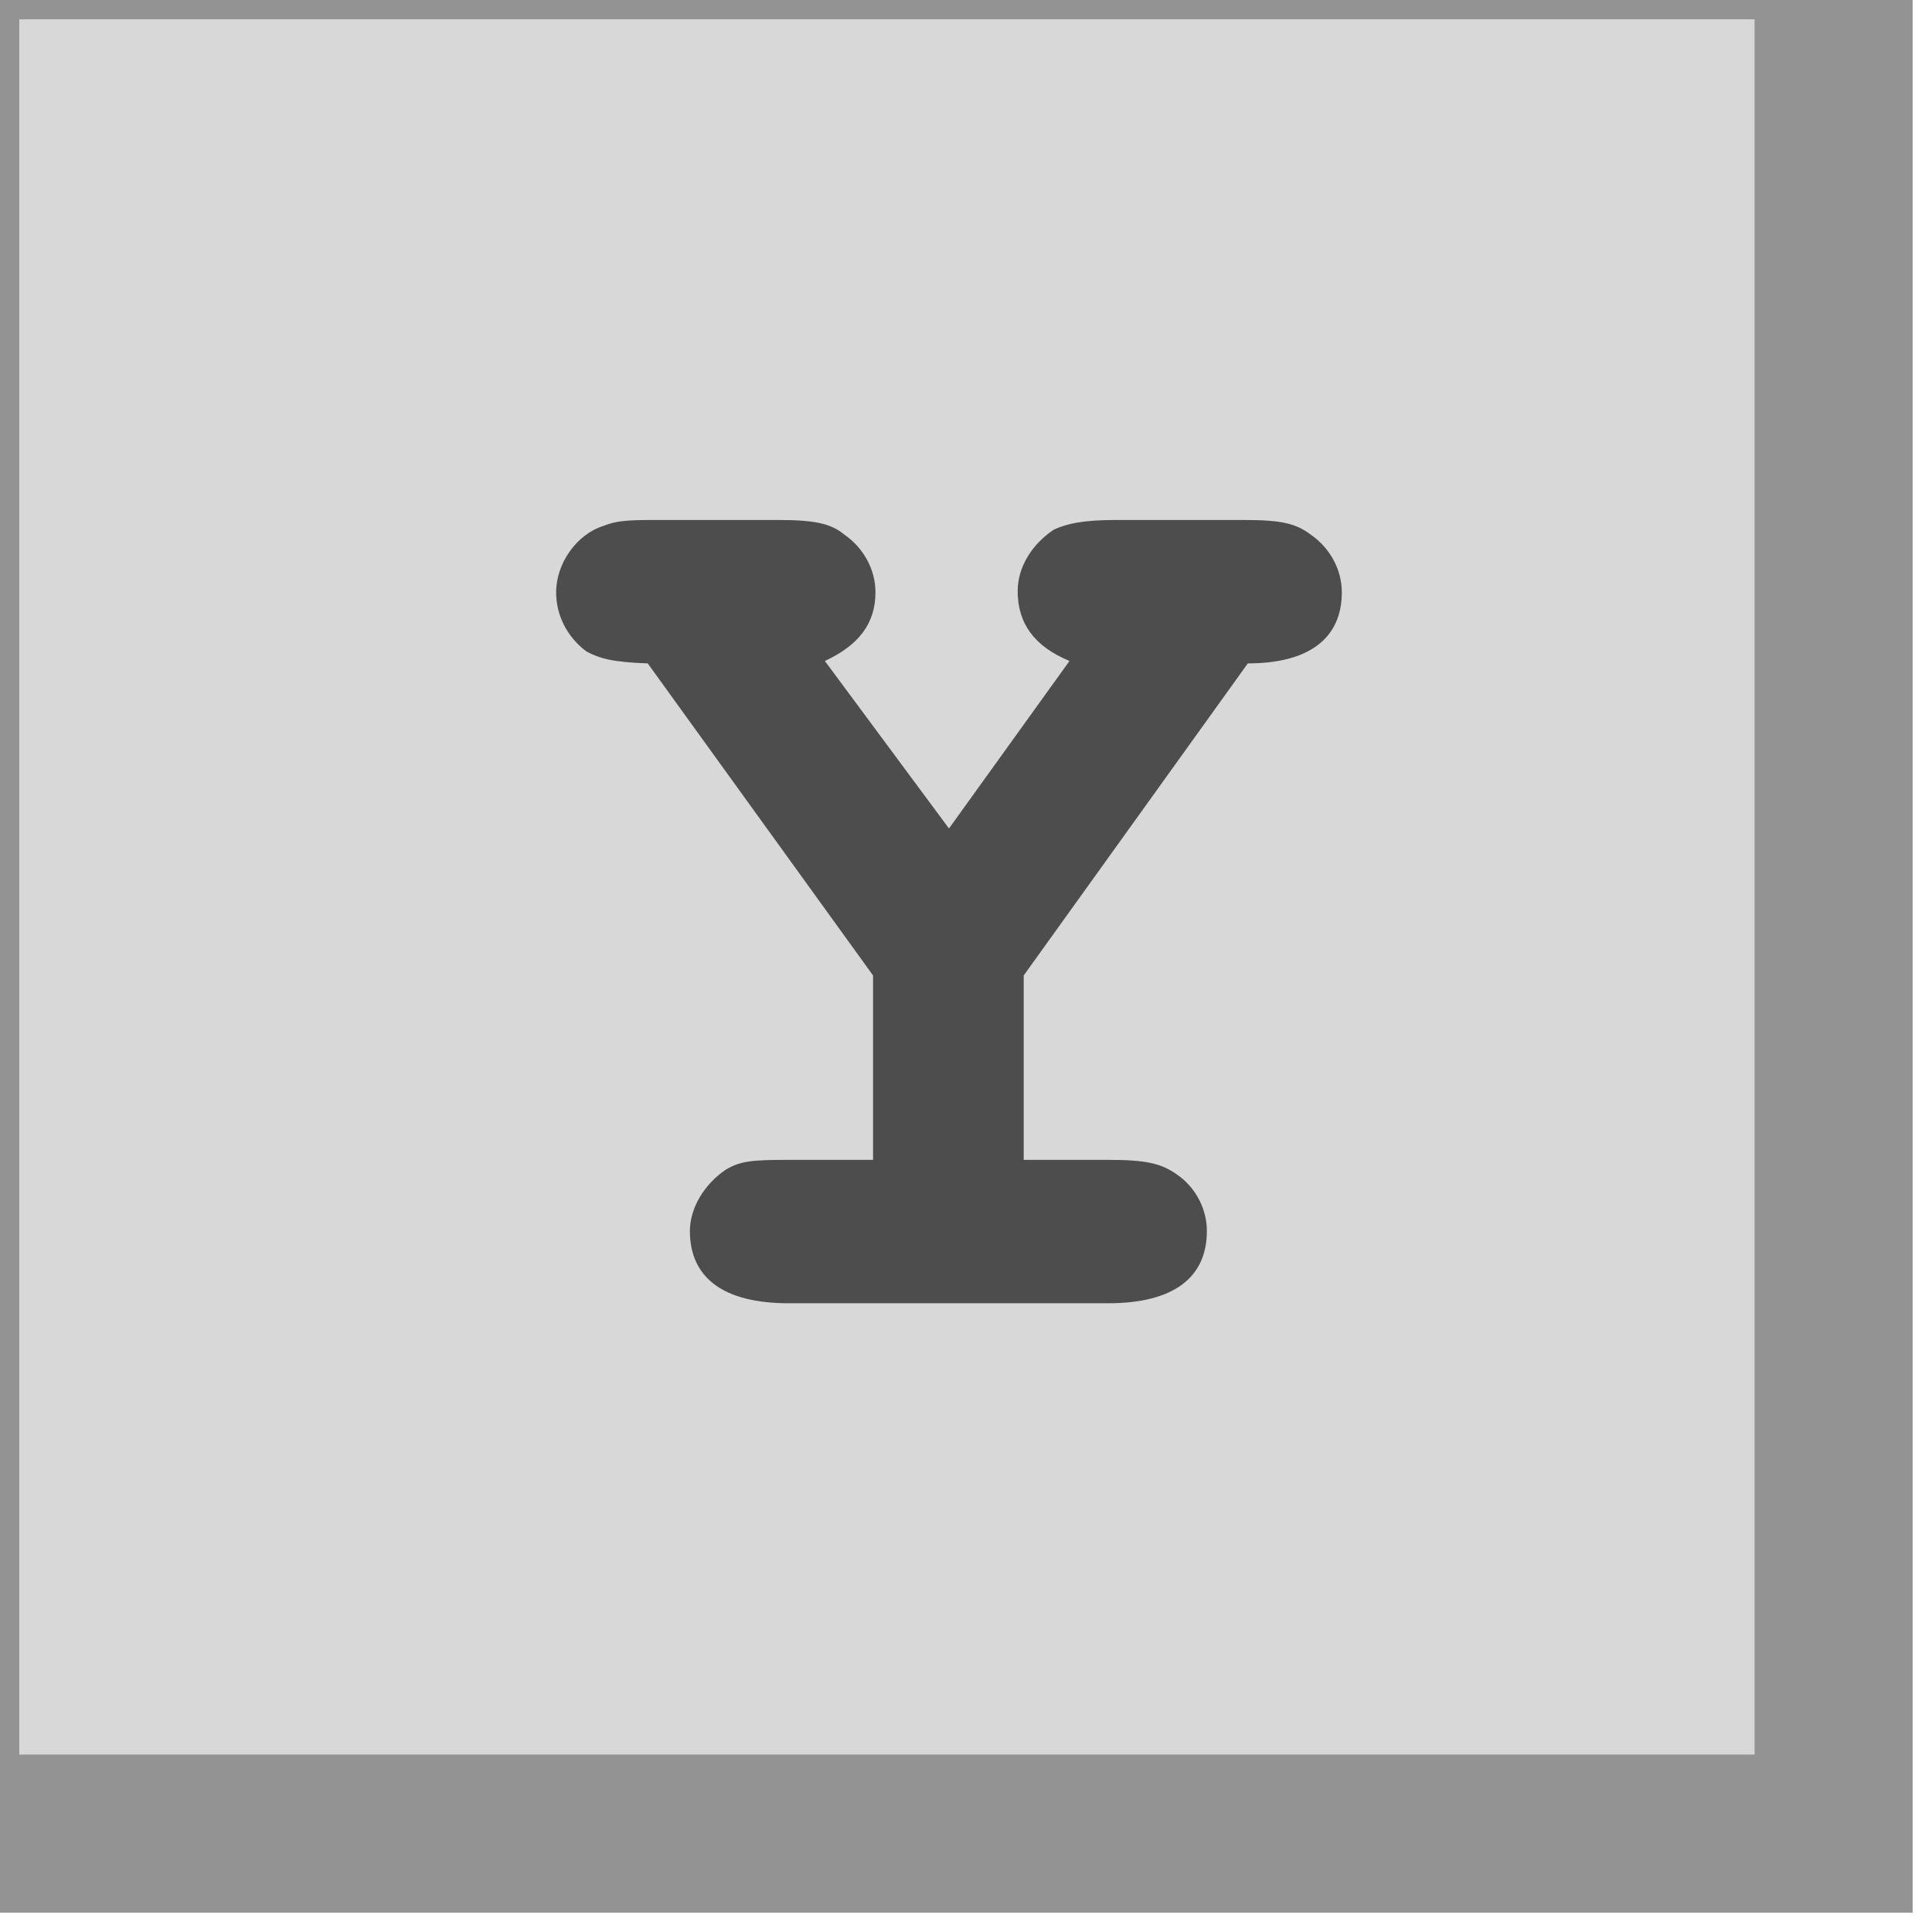
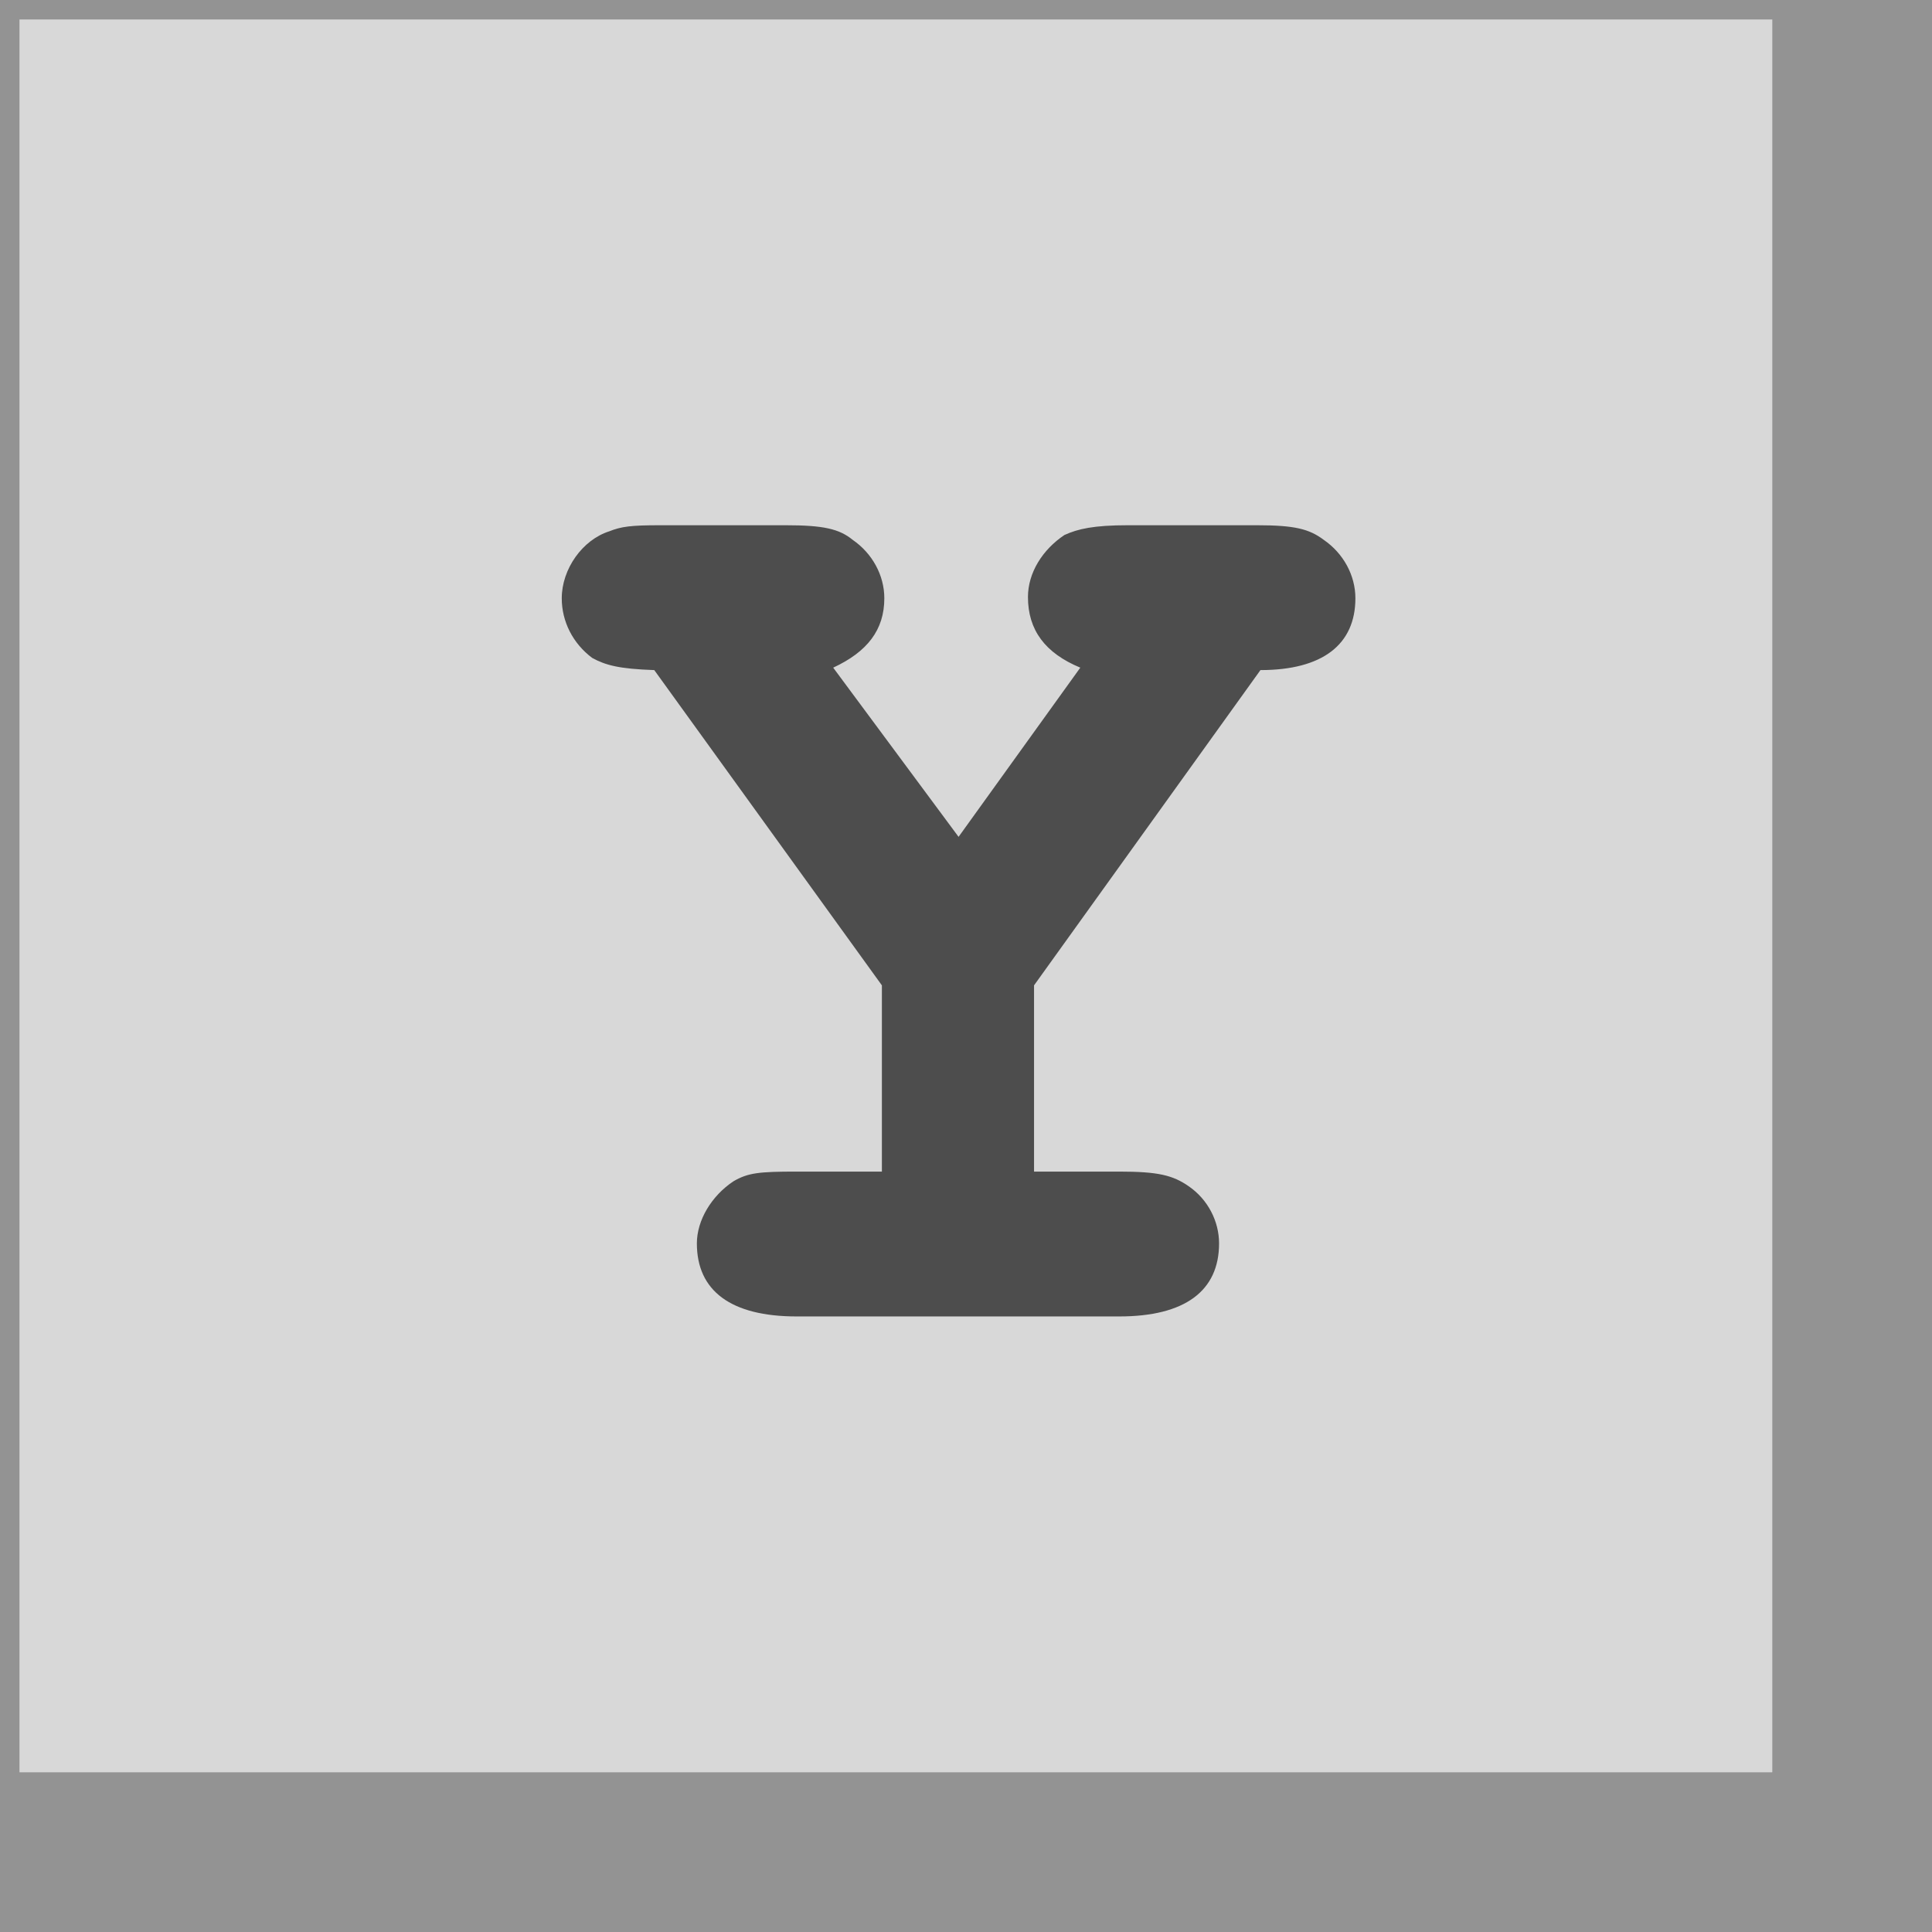
- <svg xmlns="http://www.w3.org/2000/svg">
-   <rect width="24.8px" height="24.8px" fill="#939393" />
-   <rect width="23px" height="23px" fill="#d8d8d8" stroke="#939393" stroke-width="0.5px" />
-   <text fill="#4d4d4d" x="6.9px" y="16.9px" font-size="18px" font-family="Courier" font-weight="bold">Y</text>
+ <svg xmlns="http://www.w3.org/2000/svg" width="24.8px" height="24.8px">
+   <rect width="24.8" height="24.8" fill="#939393" />
+   <rect width="23" height="23" fill="#d8d8d8" stroke="#939393" stroke-width="0.5" />
+   <text fill="#4d4d4d" x="6.9" y="16.9" font-size="18" font-family="Courier" font-weight="bold">Y</text>
</svg>
